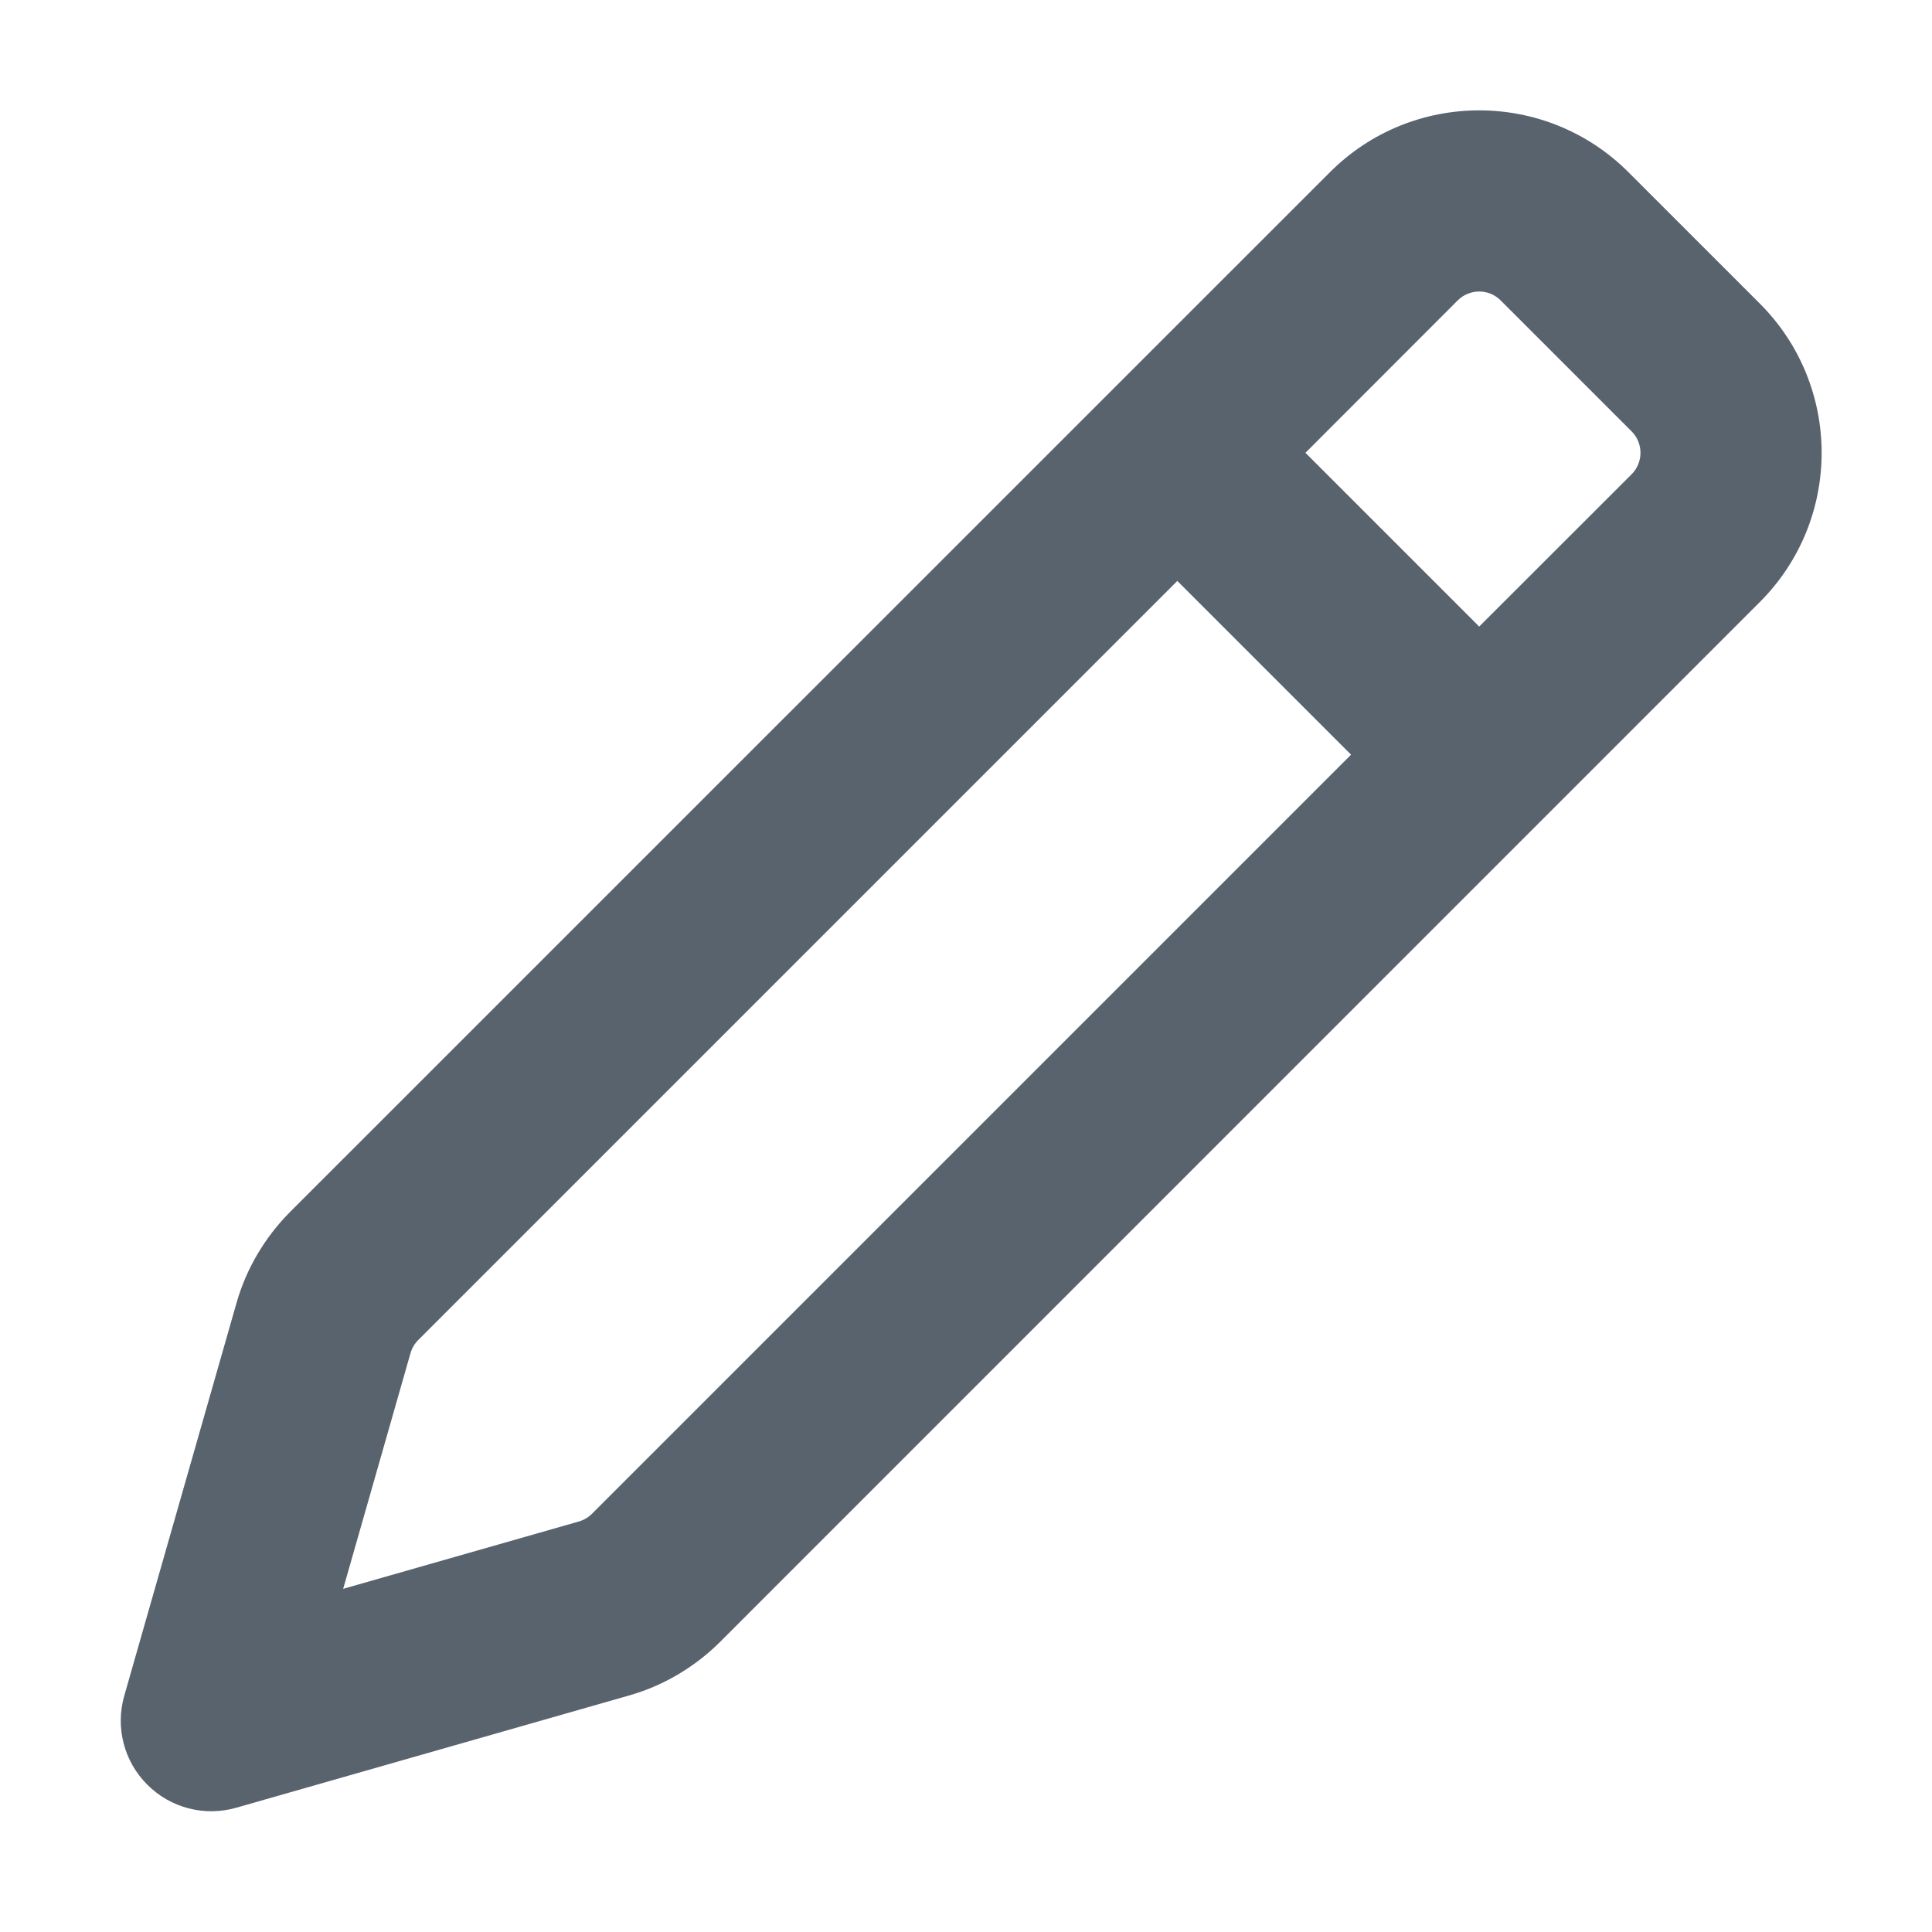
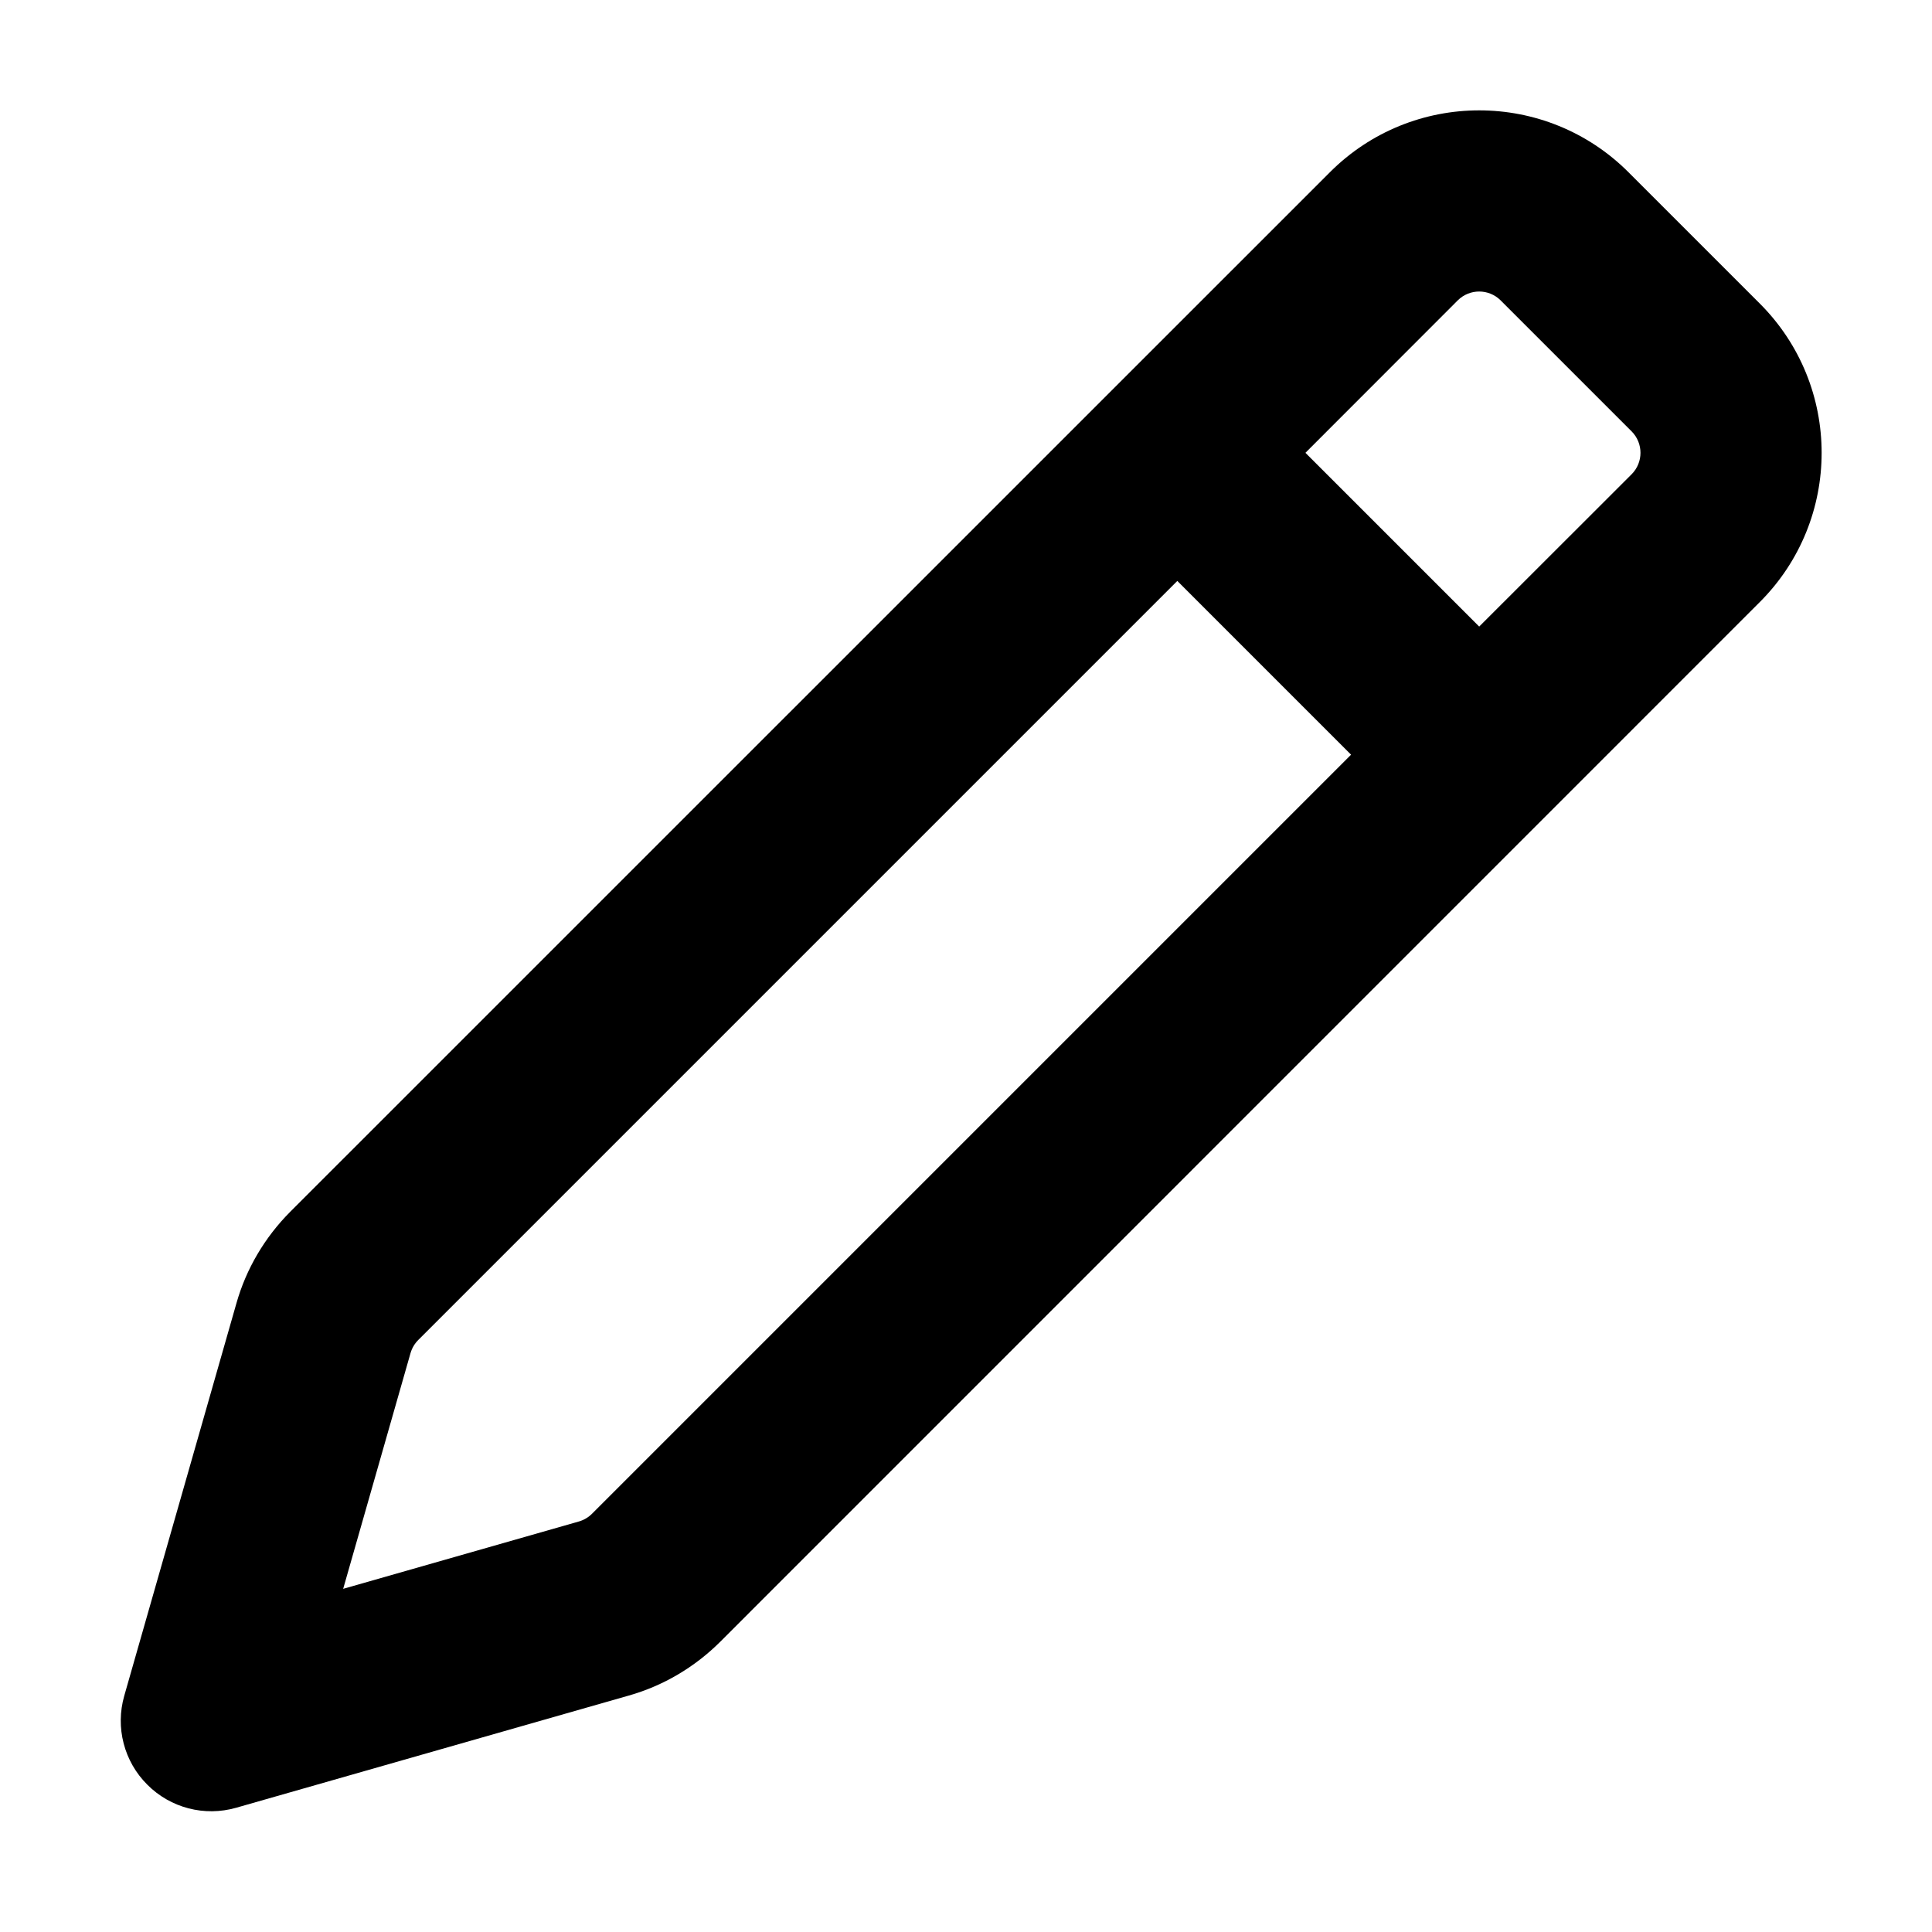
<svg xmlns="http://www.w3.org/2000/svg" width="16" height="16" viewBox="0 0 16 16" fill="none">
-   <path fill-rule="evenodd" clip-rule="evenodd" d="M11.013 1.427C11.696 0.743 12.804 0.743 13.487 1.427L14.573 2.513C15.257 3.196 15.257 4.304 14.573 4.987L5.964 13.597C5.753 13.807 5.493 13.961 5.207 14.042L1.956 14.971C1.694 15.046 1.412 14.973 1.22 14.78C1.027 14.588 0.954 14.306 1.029 14.044L1.958 10.793C2.039 10.507 2.193 10.247 2.403 10.036L11.013 1.427ZM12.427 2.487C12.329 2.39 12.171 2.39 12.073 2.487L10.811 3.75L12.25 5.189L13.513 3.927C13.61 3.829 13.61 3.671 13.513 3.573L12.427 2.487ZM11.189 6.25L9.75 4.811L3.464 11.097C3.434 11.127 3.412 11.164 3.4 11.205L2.842 13.158L4.795 12.6C4.836 12.588 4.873 12.566 4.903 12.536L11.189 6.25Z" fill="#59636E" />
+   <path fill-rule="evenodd" clip-rule="evenodd" d="M11.013 1.427C11.696 0.743 12.804 0.743 13.487 1.427L14.573 2.513C15.257 3.196 15.257 4.304 14.573 4.987L5.964 13.597C5.753 13.807 5.493 13.961 5.207 14.042L1.956 14.971C1.694 15.046 1.412 14.973 1.22 14.78C1.027 14.588 0.954 14.306 1.029 14.044L1.958 10.793C2.039 10.507 2.193 10.247 2.403 10.036L11.013 1.427ZM12.427 2.487C12.329 2.39 12.171 2.39 12.073 2.487L10.811 3.75L12.25 5.189L13.513 3.927C13.61 3.829 13.61 3.671 13.513 3.573L12.427 2.487ZM11.189 6.25L9.75 4.811L3.464 11.097C3.434 11.127 3.412 11.164 3.4 11.205L2.842 13.158L4.795 12.6C4.836 12.588 4.873 12.566 4.903 12.536L11.189 6.25Z" fill="currentColor" />
</svg>
